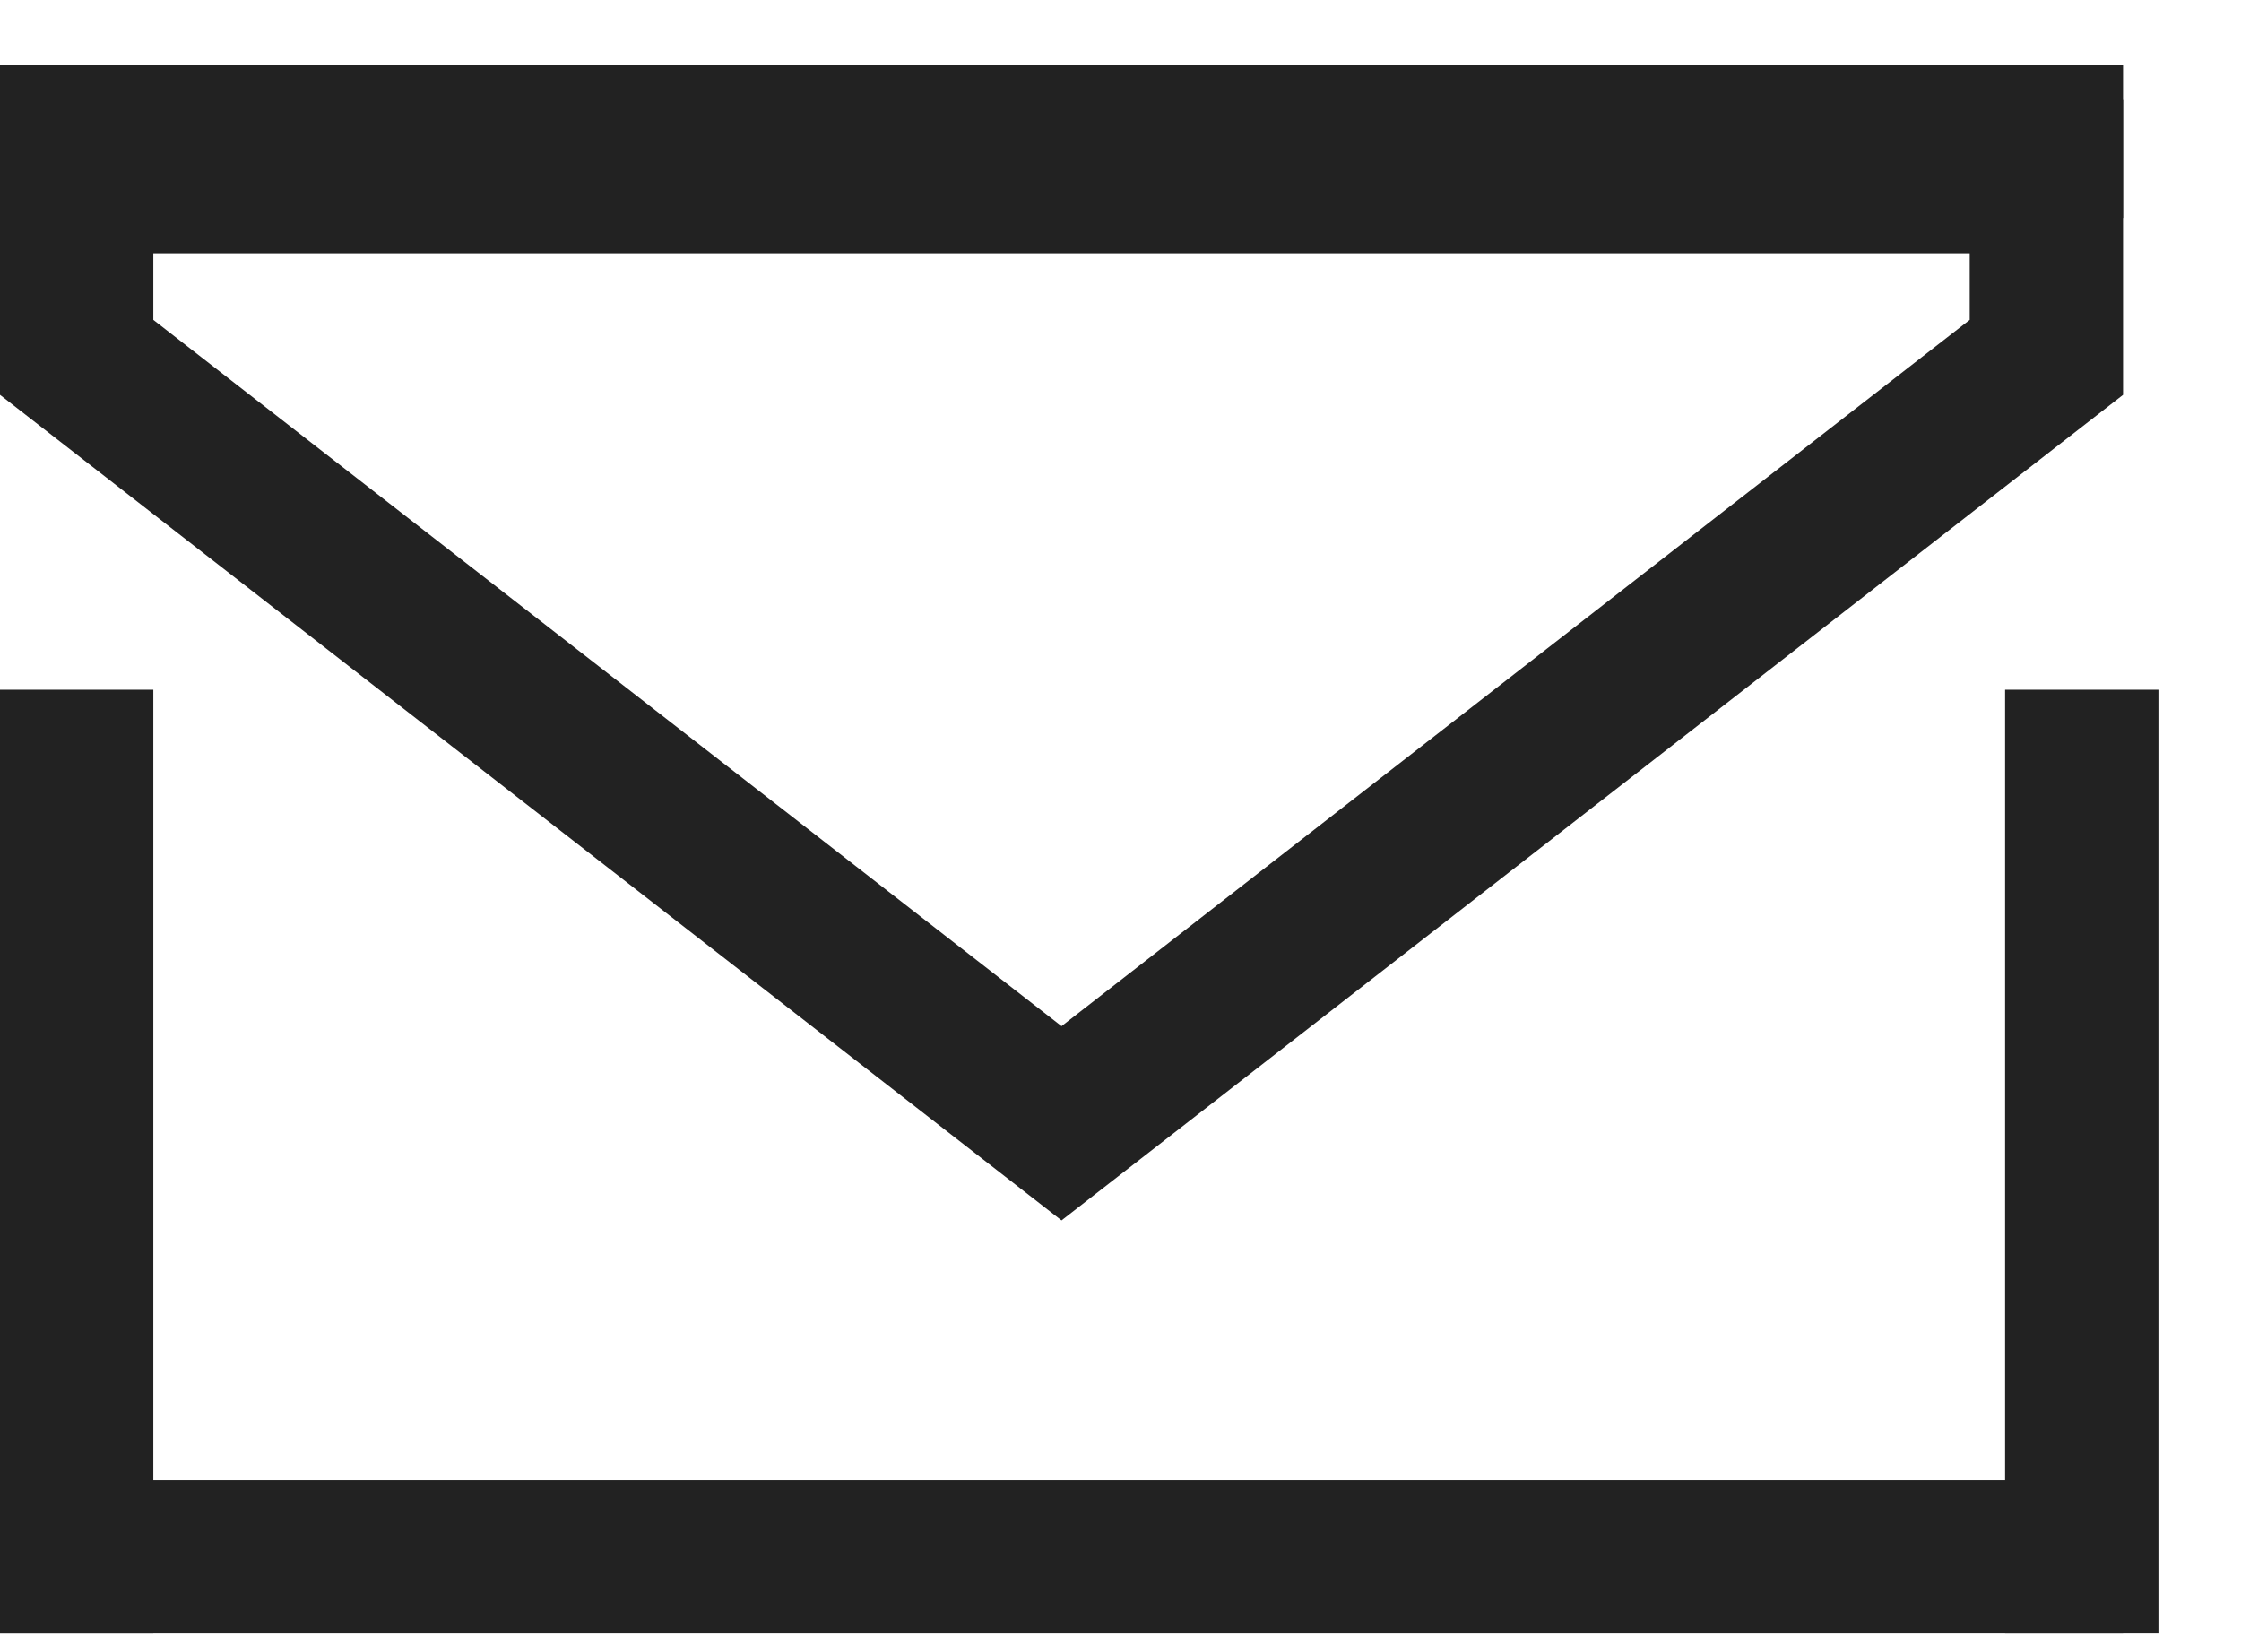
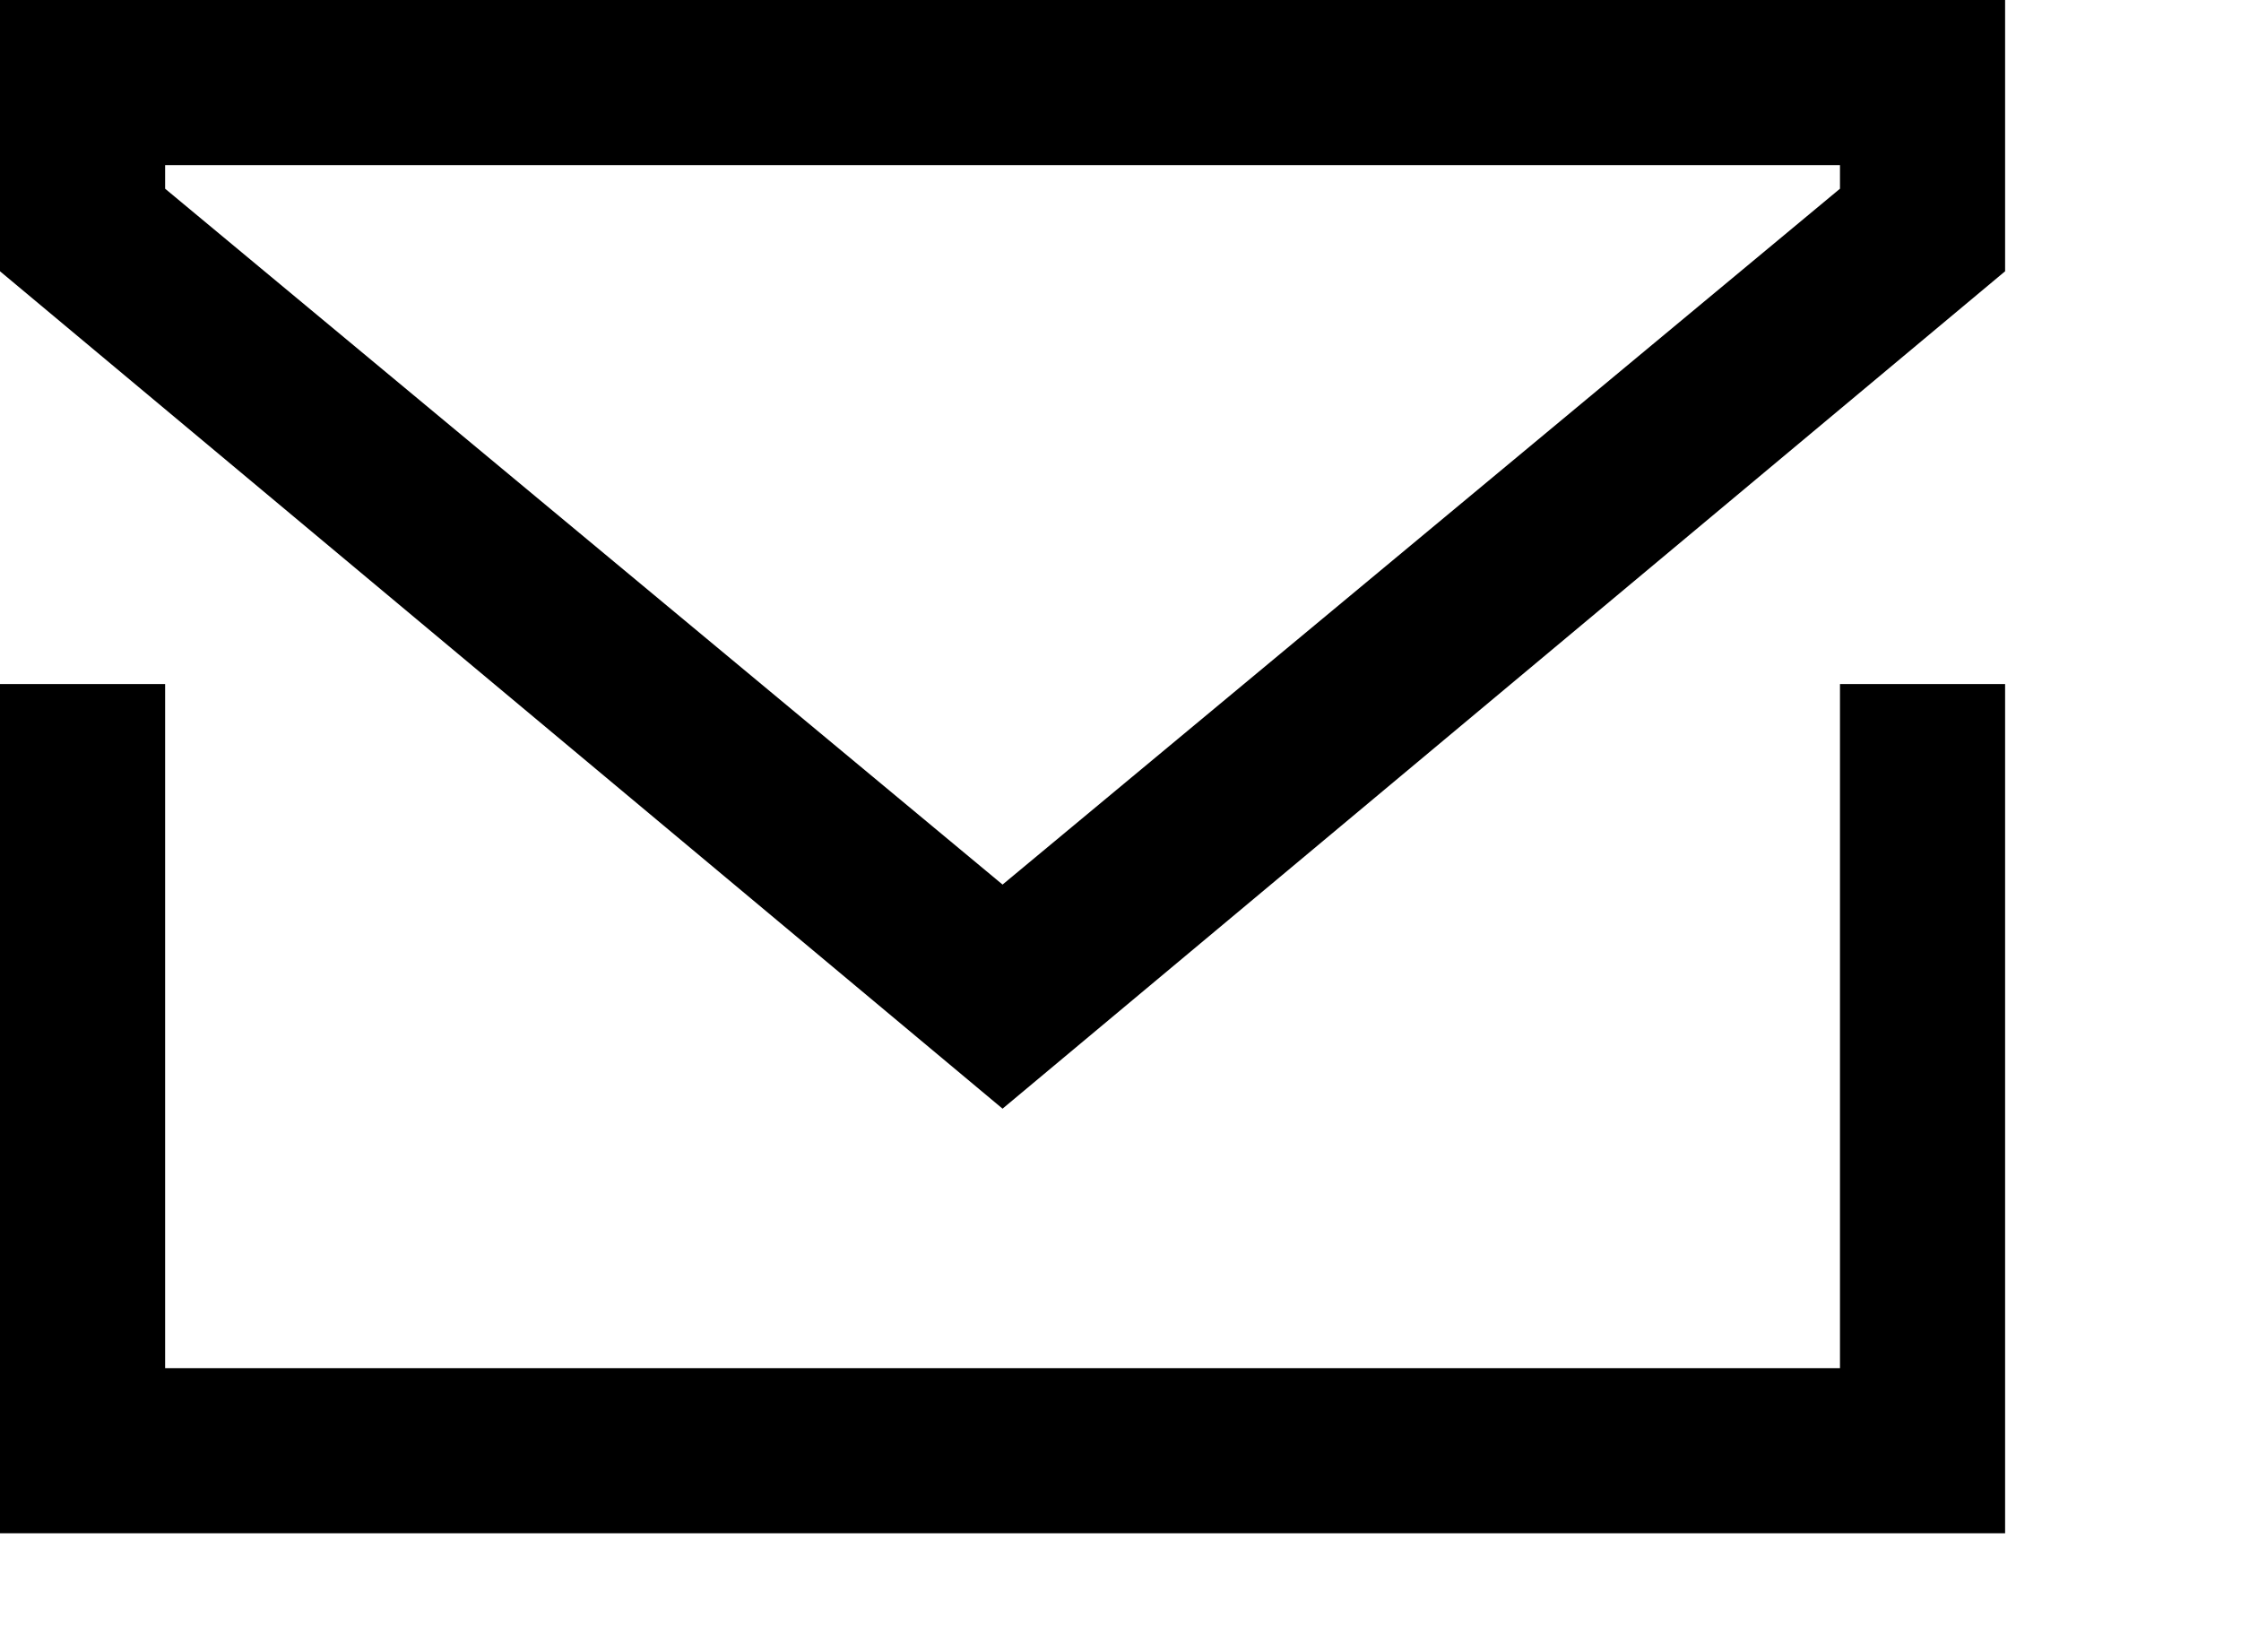
- <svg xmlns="http://www.w3.org/2000/svg" width="19" height="14" viewBox="0 0 19 14" fill="none">
-   <line x1="0.65" y1="5.848" x2="0.65" y2="13.848" stroke="#222222" stroke-width="1.3" />
-   <line x1="17.65" y1="5.848" x2="17.65" y2="13.848" stroke="#222222" stroke-width="1.3" />
-   <line y1="13.198" x2="18" y2="13.198" stroke="#222222" stroke-width="1.3" />
-   <line y1="1.198" x2="18" y2="1.198" stroke="#222222" stroke-width="1.3" />
-   <path d="M17.35 3.03L9 9.524L0.65 3.03V1.498H3.5L9 1.498H14H17.35V3.03Z" stroke="#222222" stroke-width="1.3" />
+ <svg xmlns="http://www.w3.org/2000/svg" viewBox="0 0 19 14" id="icon-email">
+   <path d="M15.6 11.6H1.4V5.8H0V13h17V5.8h-1.4v5.8zM0 0v2.3l8.5 7.1L17 2.3V0H0zm15.6 1.6L8.5 7.5 1.4 1.6v-.2h14.2v.2z" />
</svg>
